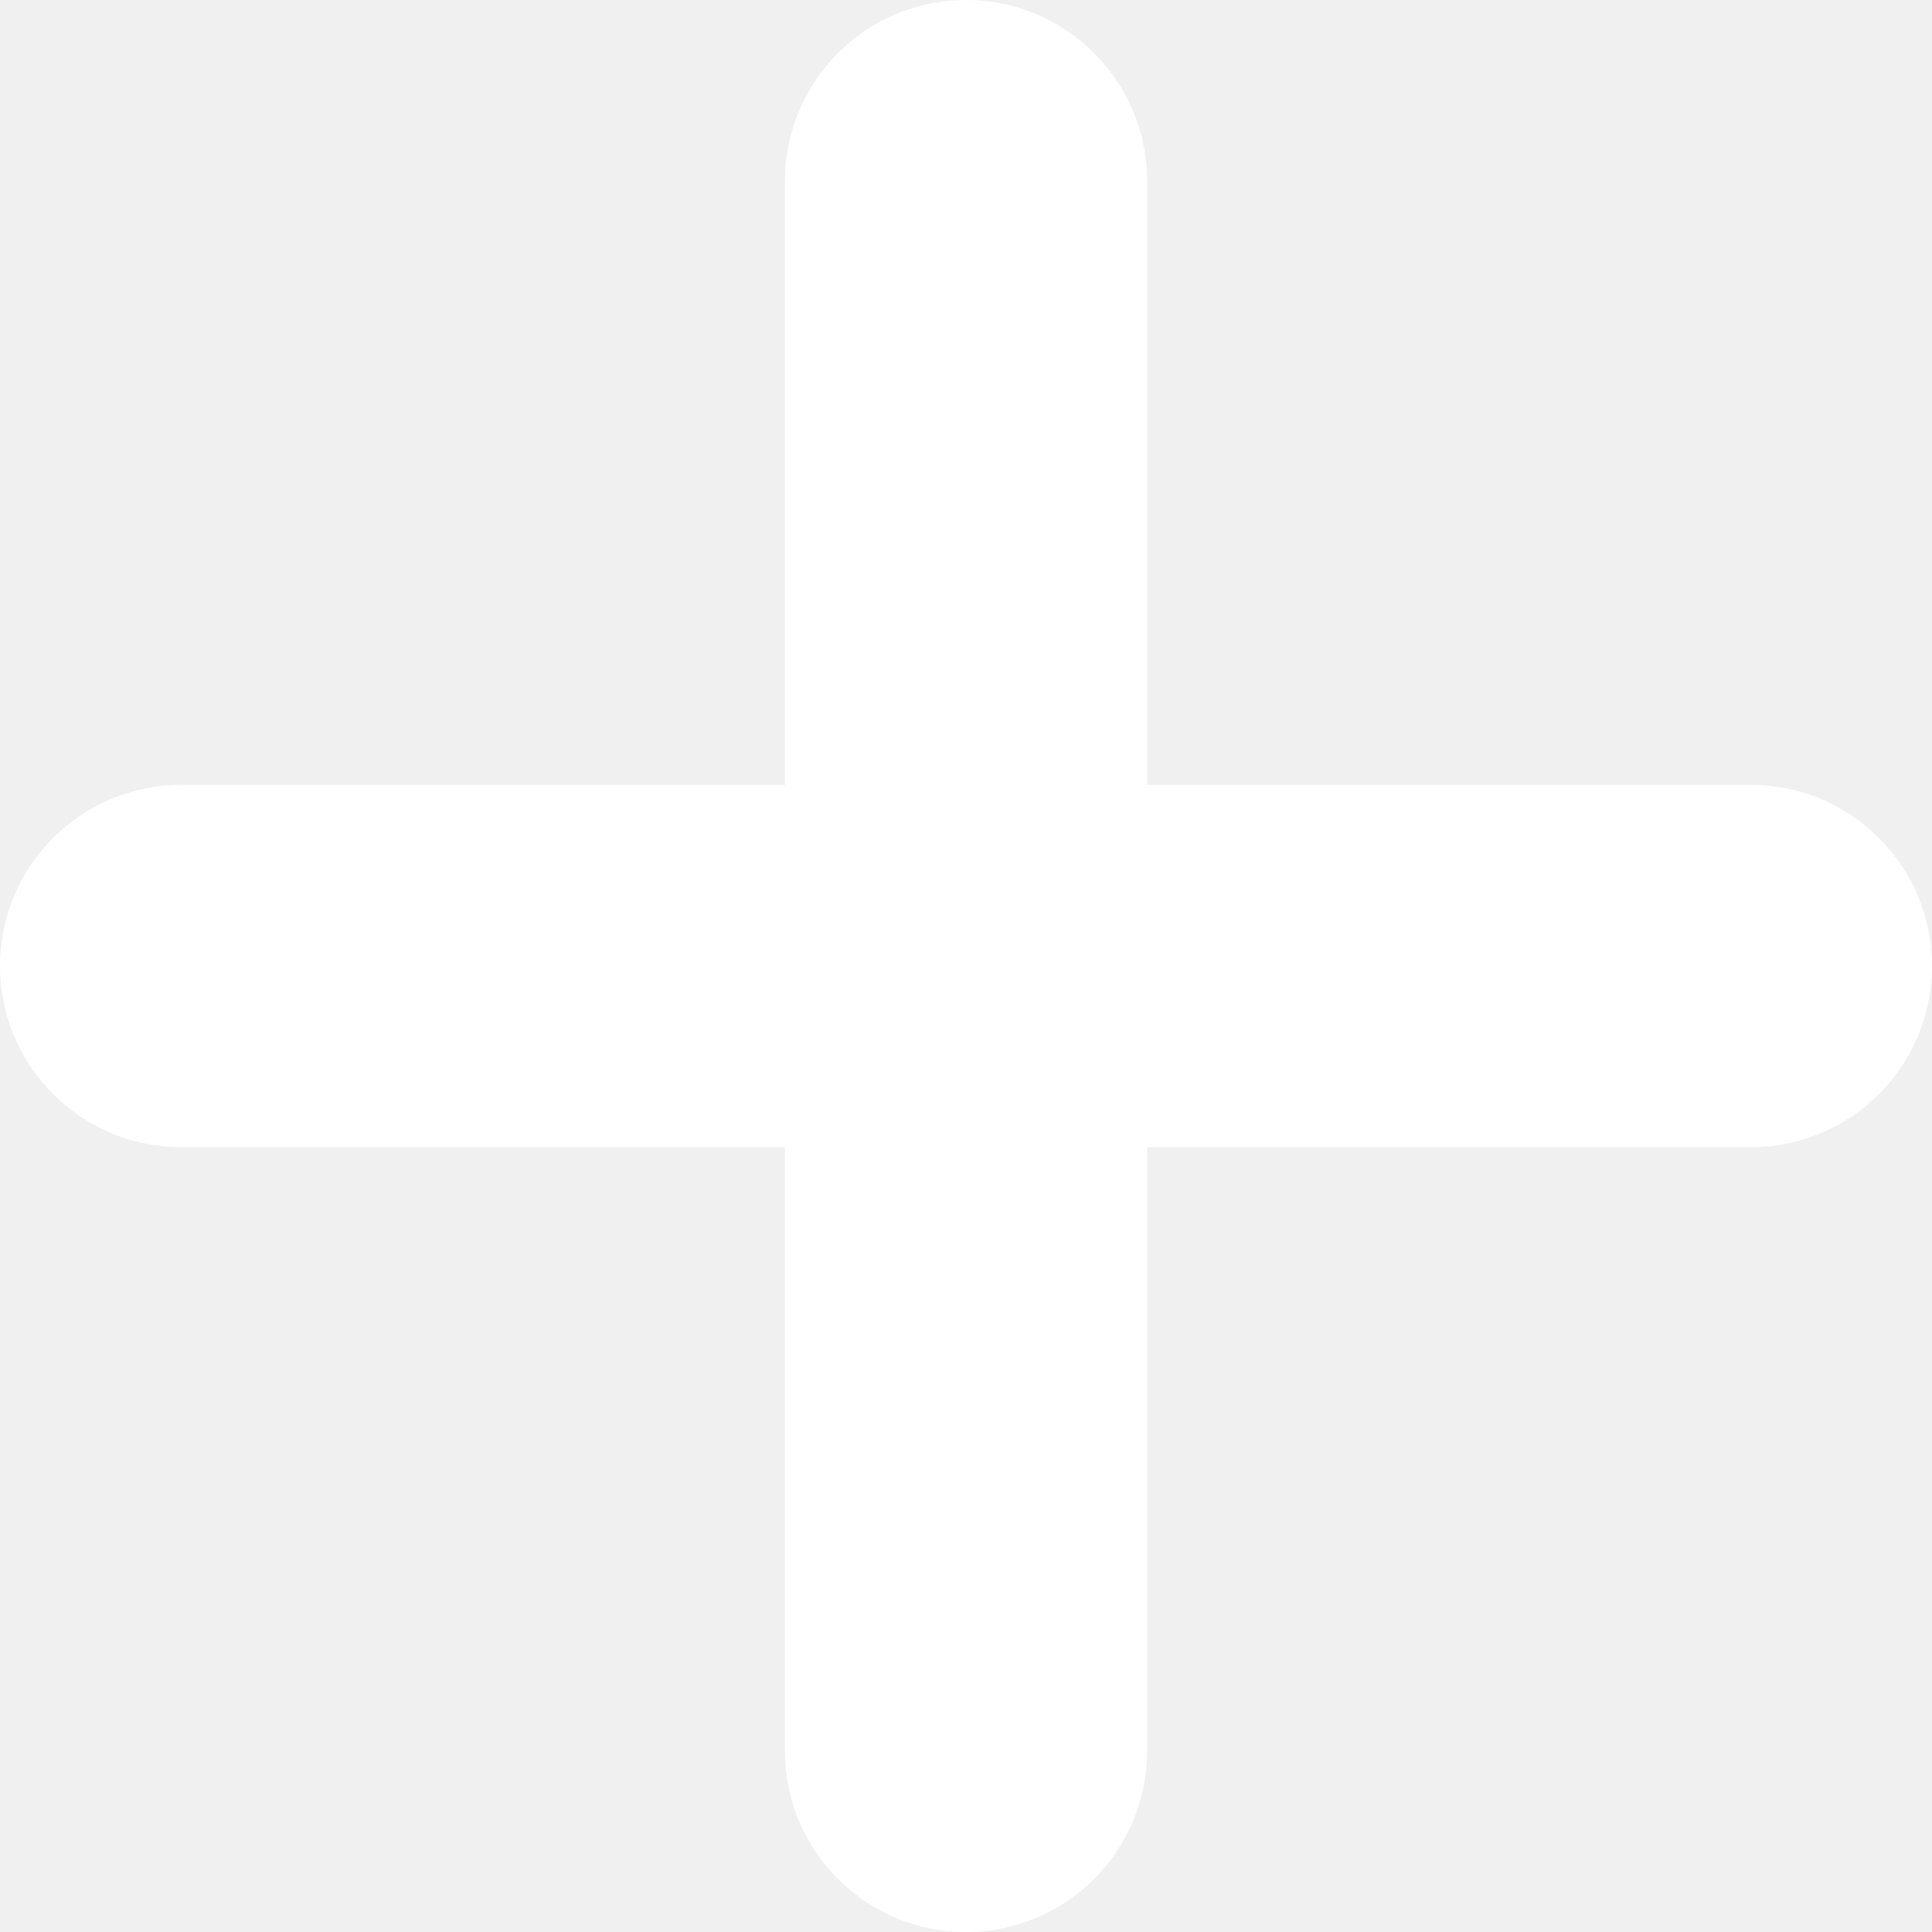
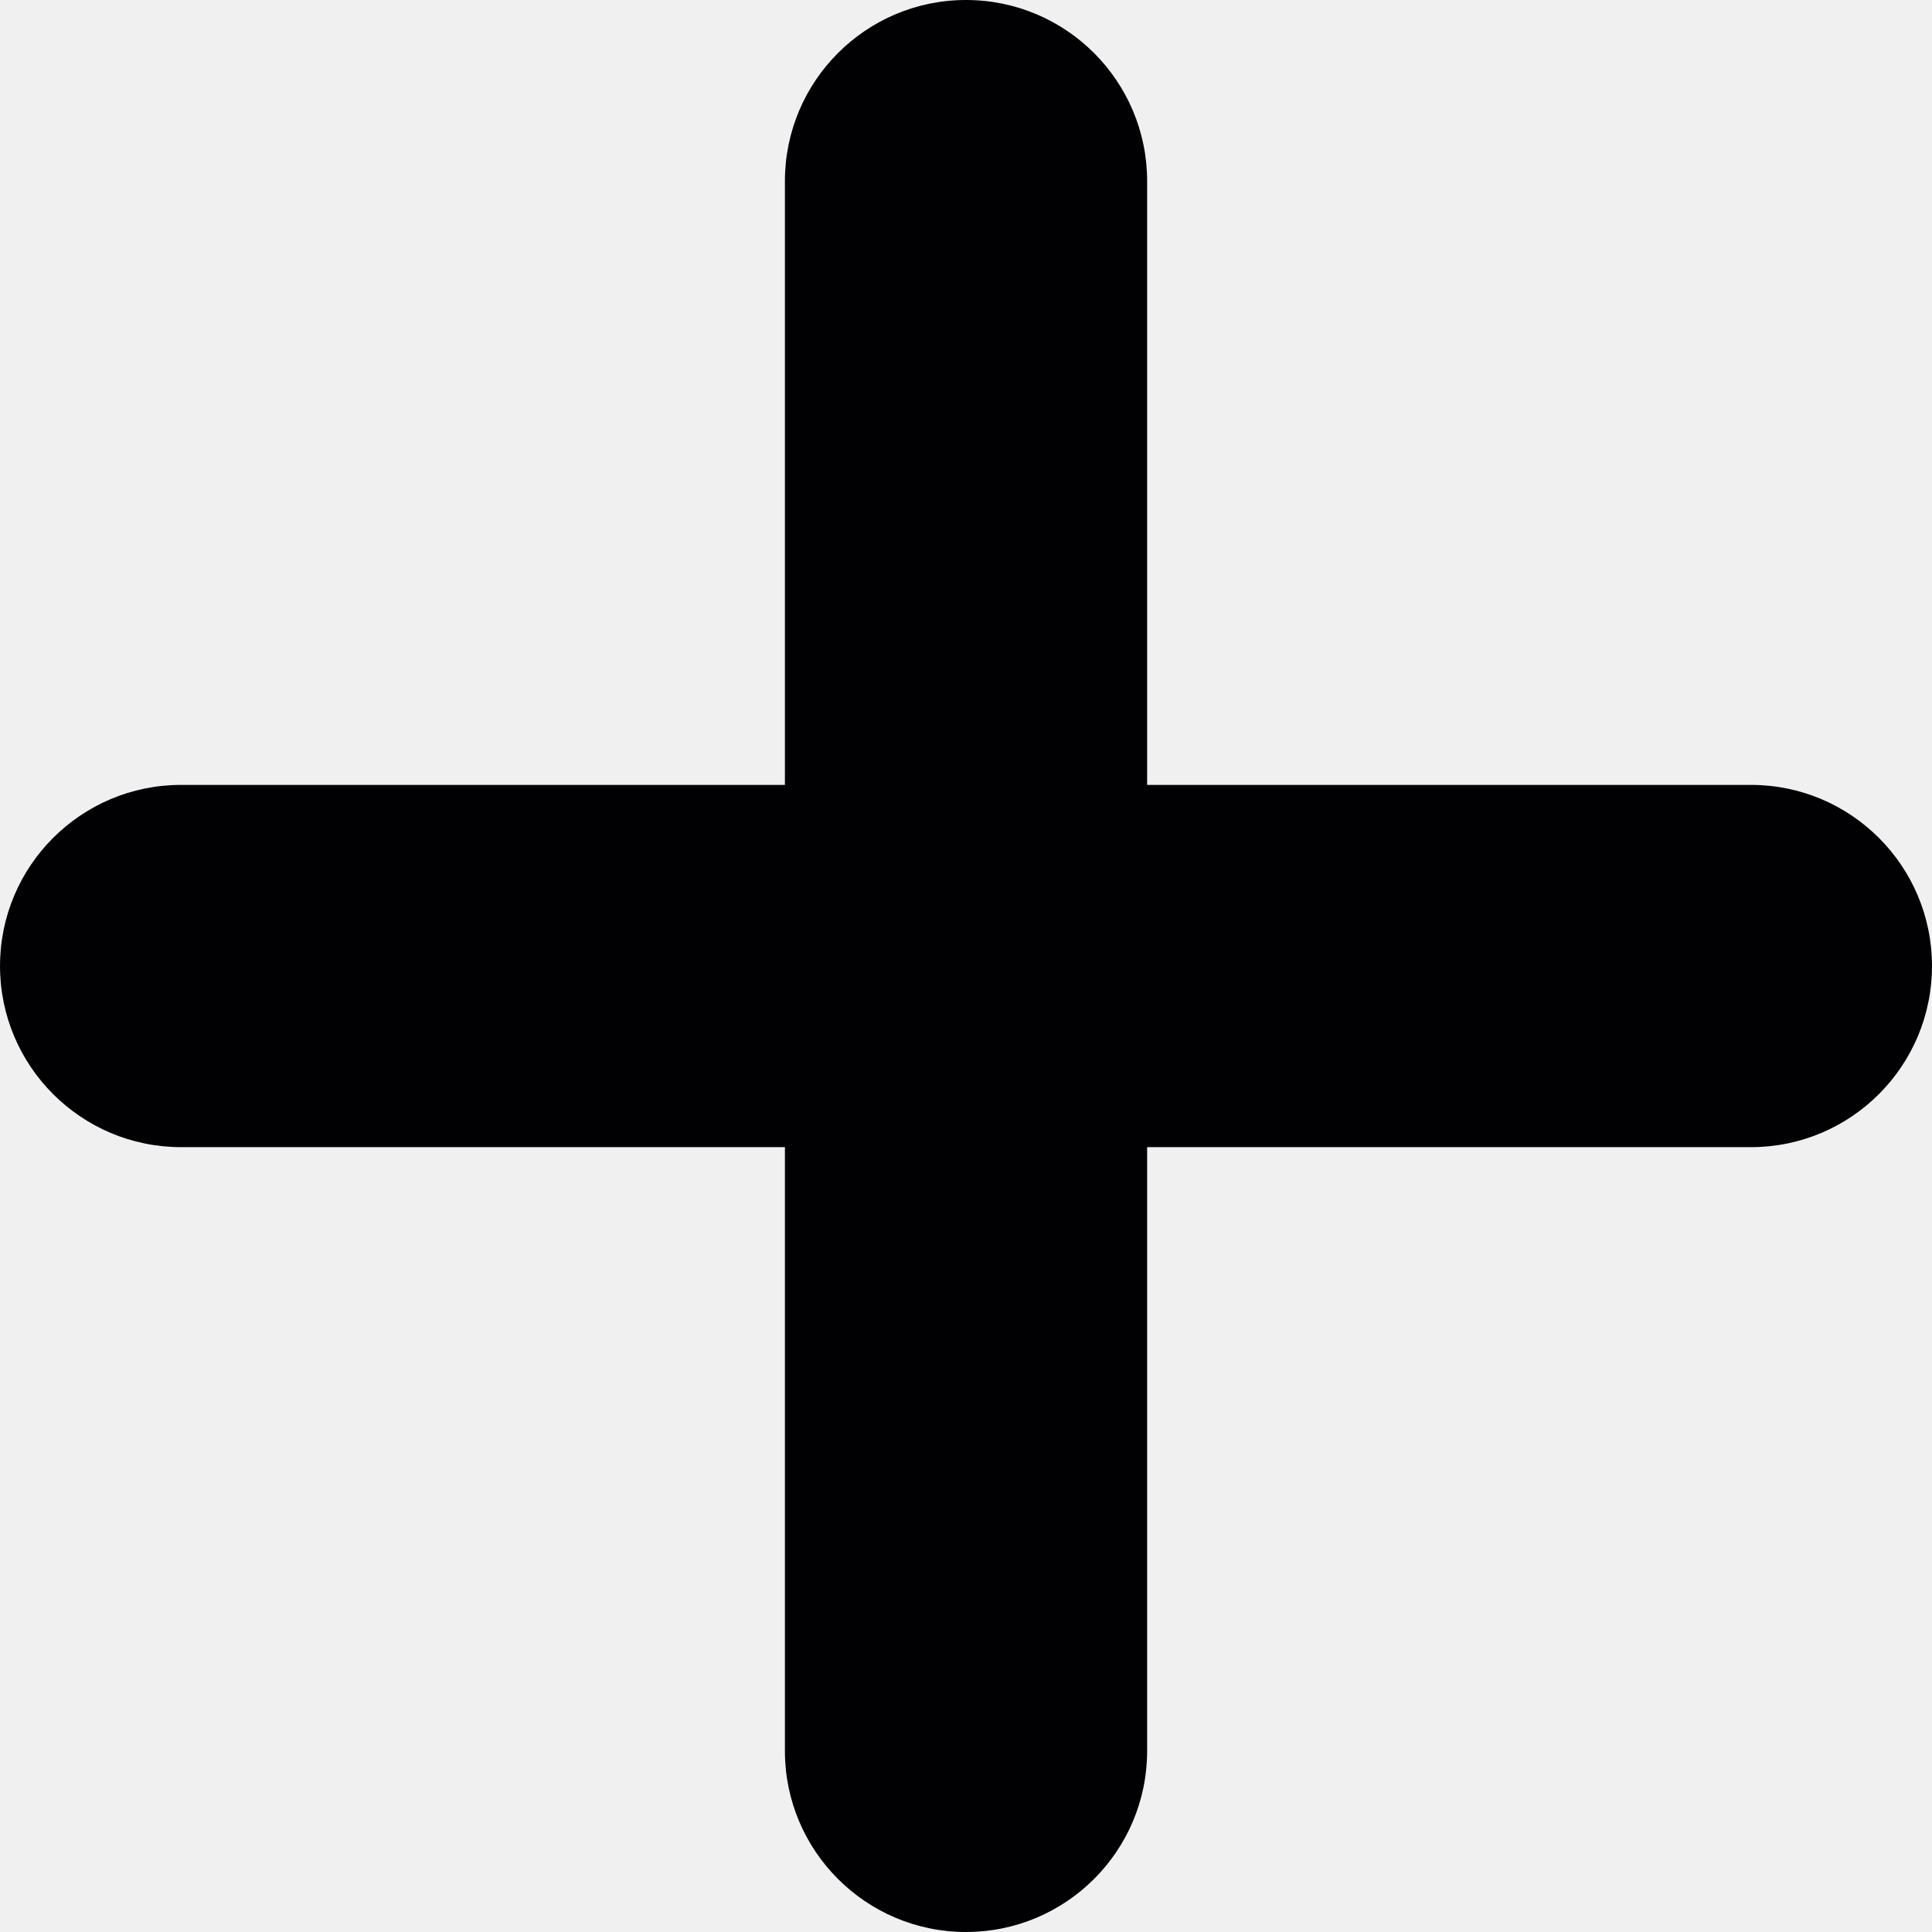
- <svg xmlns="http://www.w3.org/2000/svg" version="1.1" width="512" height="512" x="0" y="0" viewBox="0 0 270.454 270.454" style="enable-background:new 0 0 512 512" xml:space="preserve" class="">
+ <svg xmlns="http://www.w3.org/2000/svg" version="1.1" id="Capa_1" x="0px" y="0px" viewBox="0 0 270.454 270.454" style="enable-background:new 0 0 270.454 270.454;" xml:space="preserve">
  <g>
-     <g>
-       <path style="" d="M135.224,0c-13.998,0-25.347,11.361-25.347,25.359v84.515H25.356   c-13.998,0-25.353,11.349-25.353,25.353s11.355,25.359,25.353,25.359h84.521v84.521c0,13.986,11.349,25.347,25.347,25.347   c14.01,0,25.359-11.355,25.359-25.347v-84.521h84.515c14.004,0,25.353-11.349,25.353-25.359c0-14.004-11.349-25.353-25.353-25.353   h-84.515V25.359C160.583,11.361,149.234,0,135.224,0z" fill="#ffffff" data-original="#010002" class="" />
-     </g>
+     <path style="fill:#010002;" d="M135.224,0c-13.998,0-25.347,11.361-25.347,25.359v84.515H25.356   c-13.998,0-25.353,11.349-25.353,25.353s11.355,25.359,25.353,25.359h84.521v84.521c0,13.986,11.349,25.347,25.347,25.347   c14.01,0,25.359-11.355,25.359-25.347v-84.521h84.515c14.004,0,25.353-11.349,25.353-25.359c0-14.004-11.349-25.353-25.353-25.353   h-84.515V25.359C160.583,11.361,149.234,0,135.224,0z" />
  </g>
+   <g>
+ </g>
+   <g>
+ </g>
+   <g>
+ </g>
+   <g>
+ </g>
+   <g>
+ </g>
+   <g>
+ </g>
+   <g>
+ </g>
+   <g>
+ </g>
+   <g>
+ </g>
+   <g>
+ </g>
+   <g>
+ </g>
+   <g>
+ </g>
+   <g>
+ </g>
+   <g>
+ </g>
+   <g>
+ </g>
</svg>
